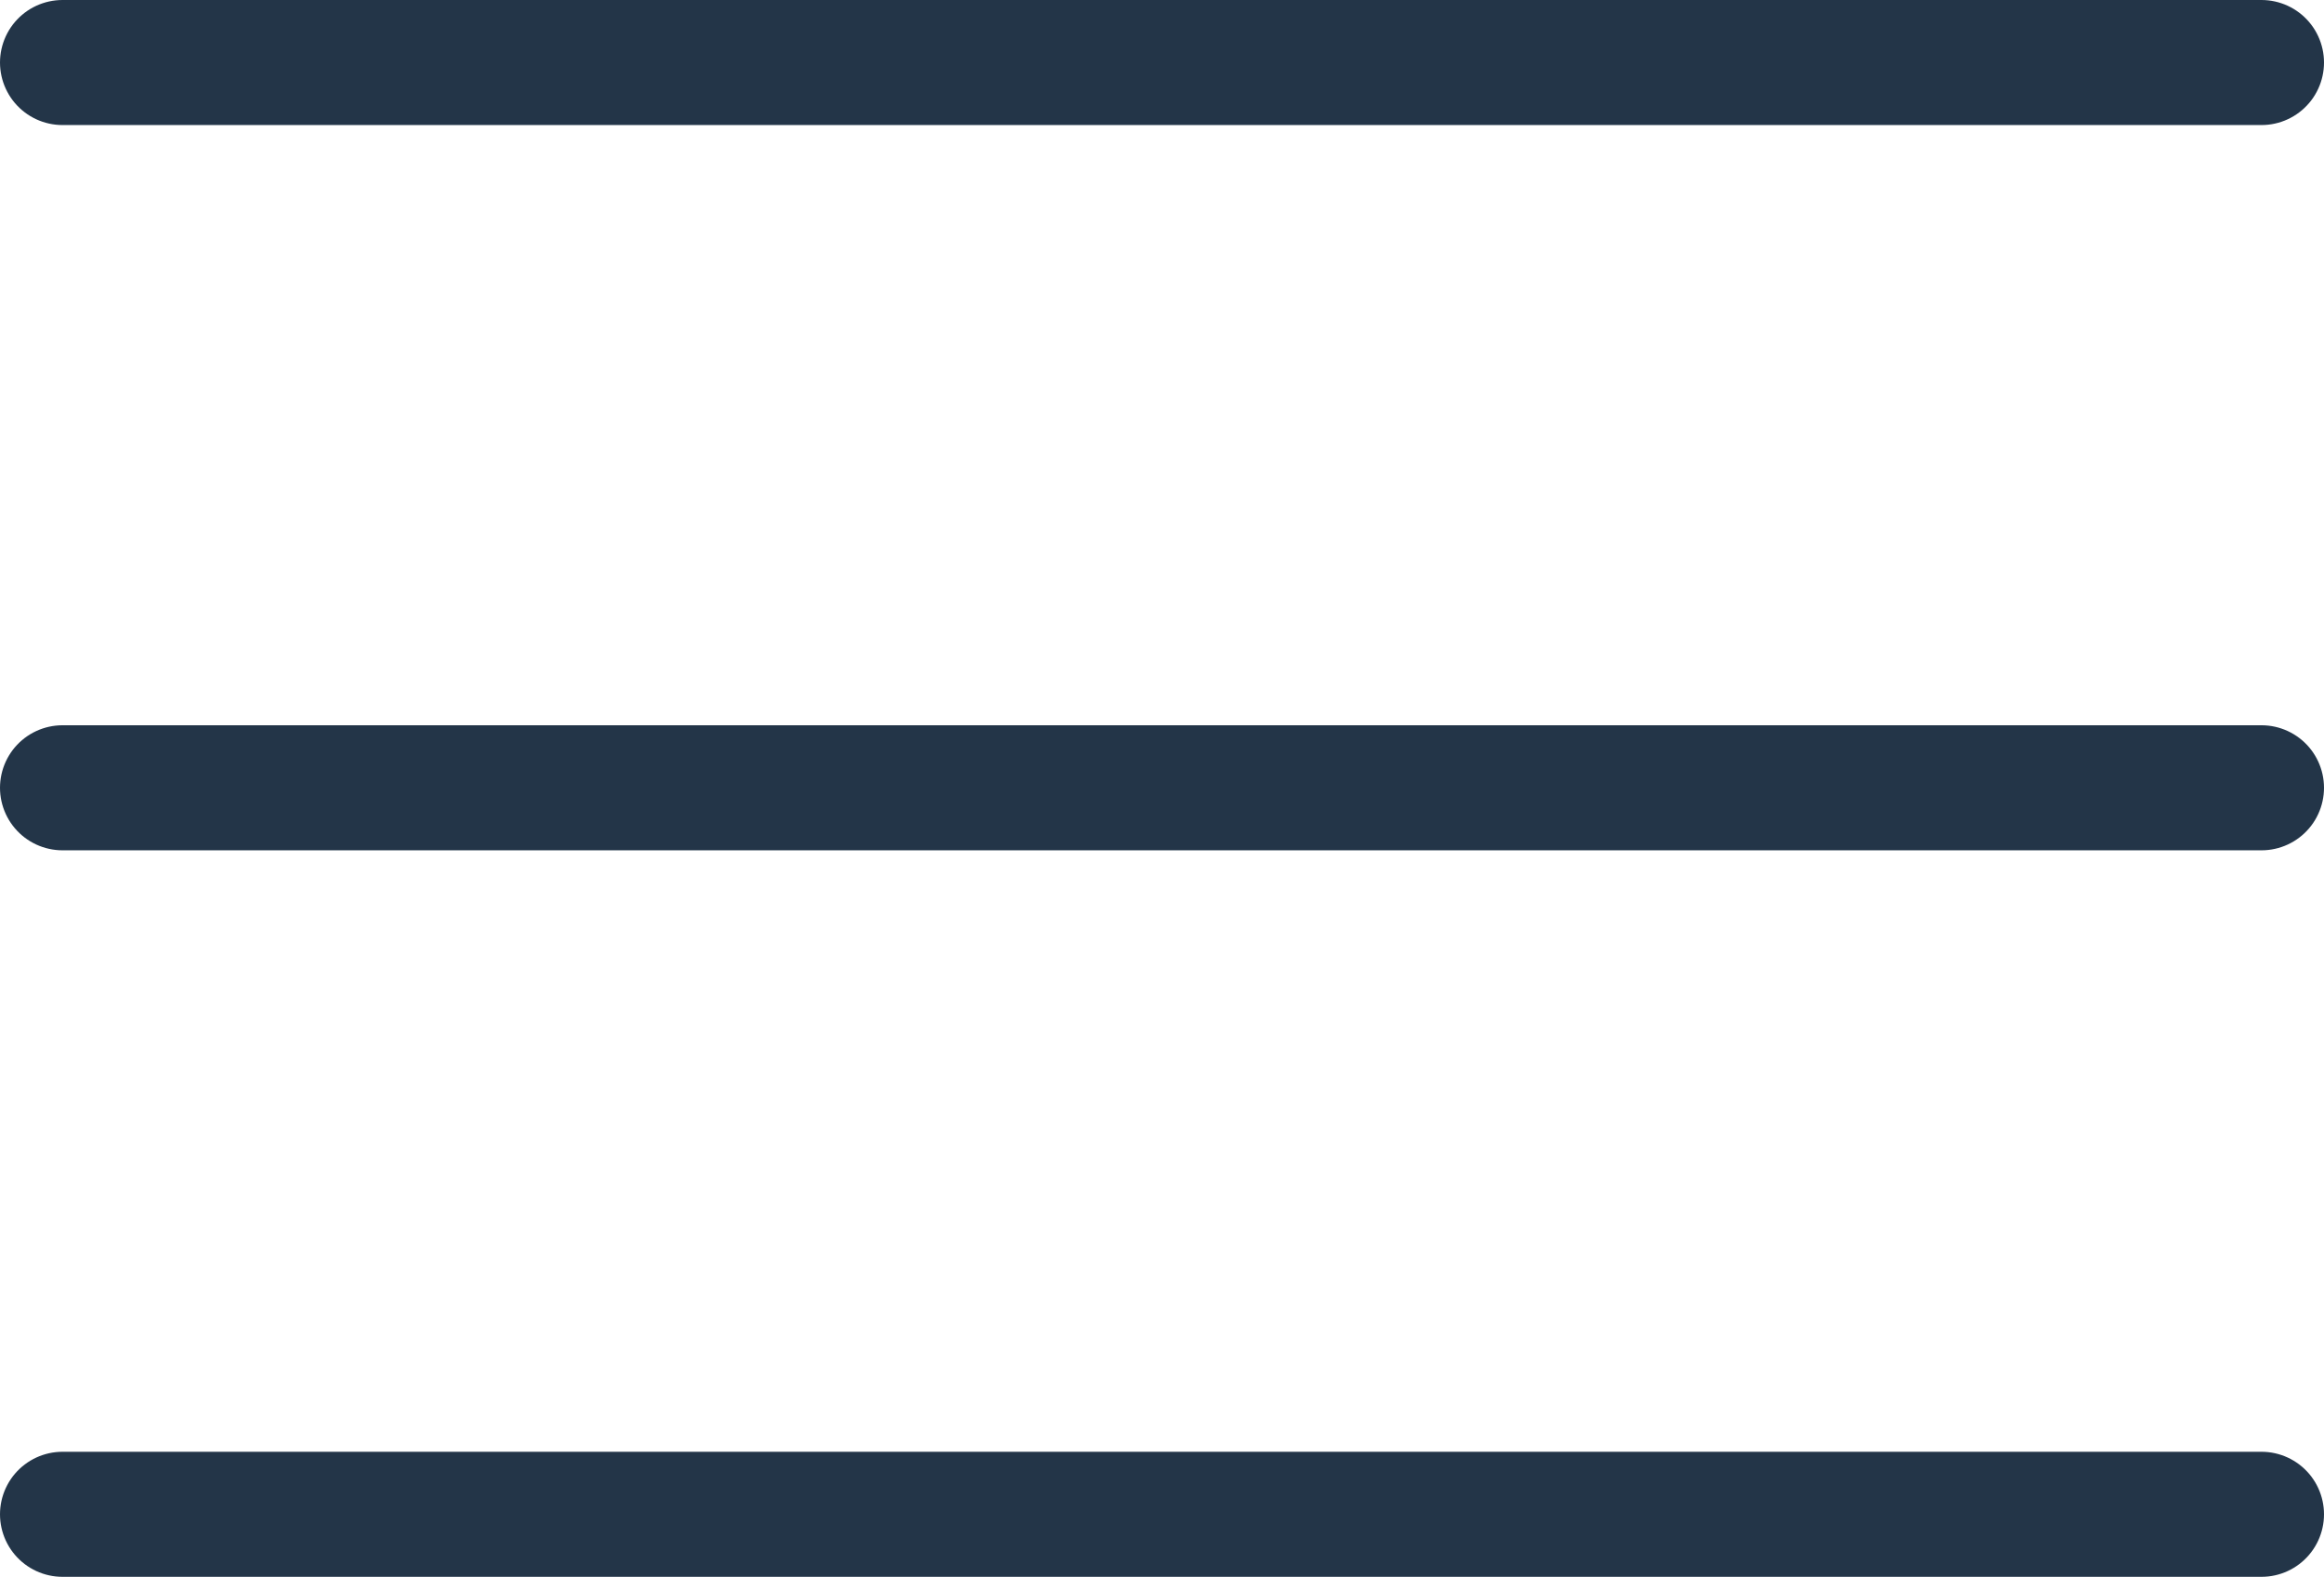
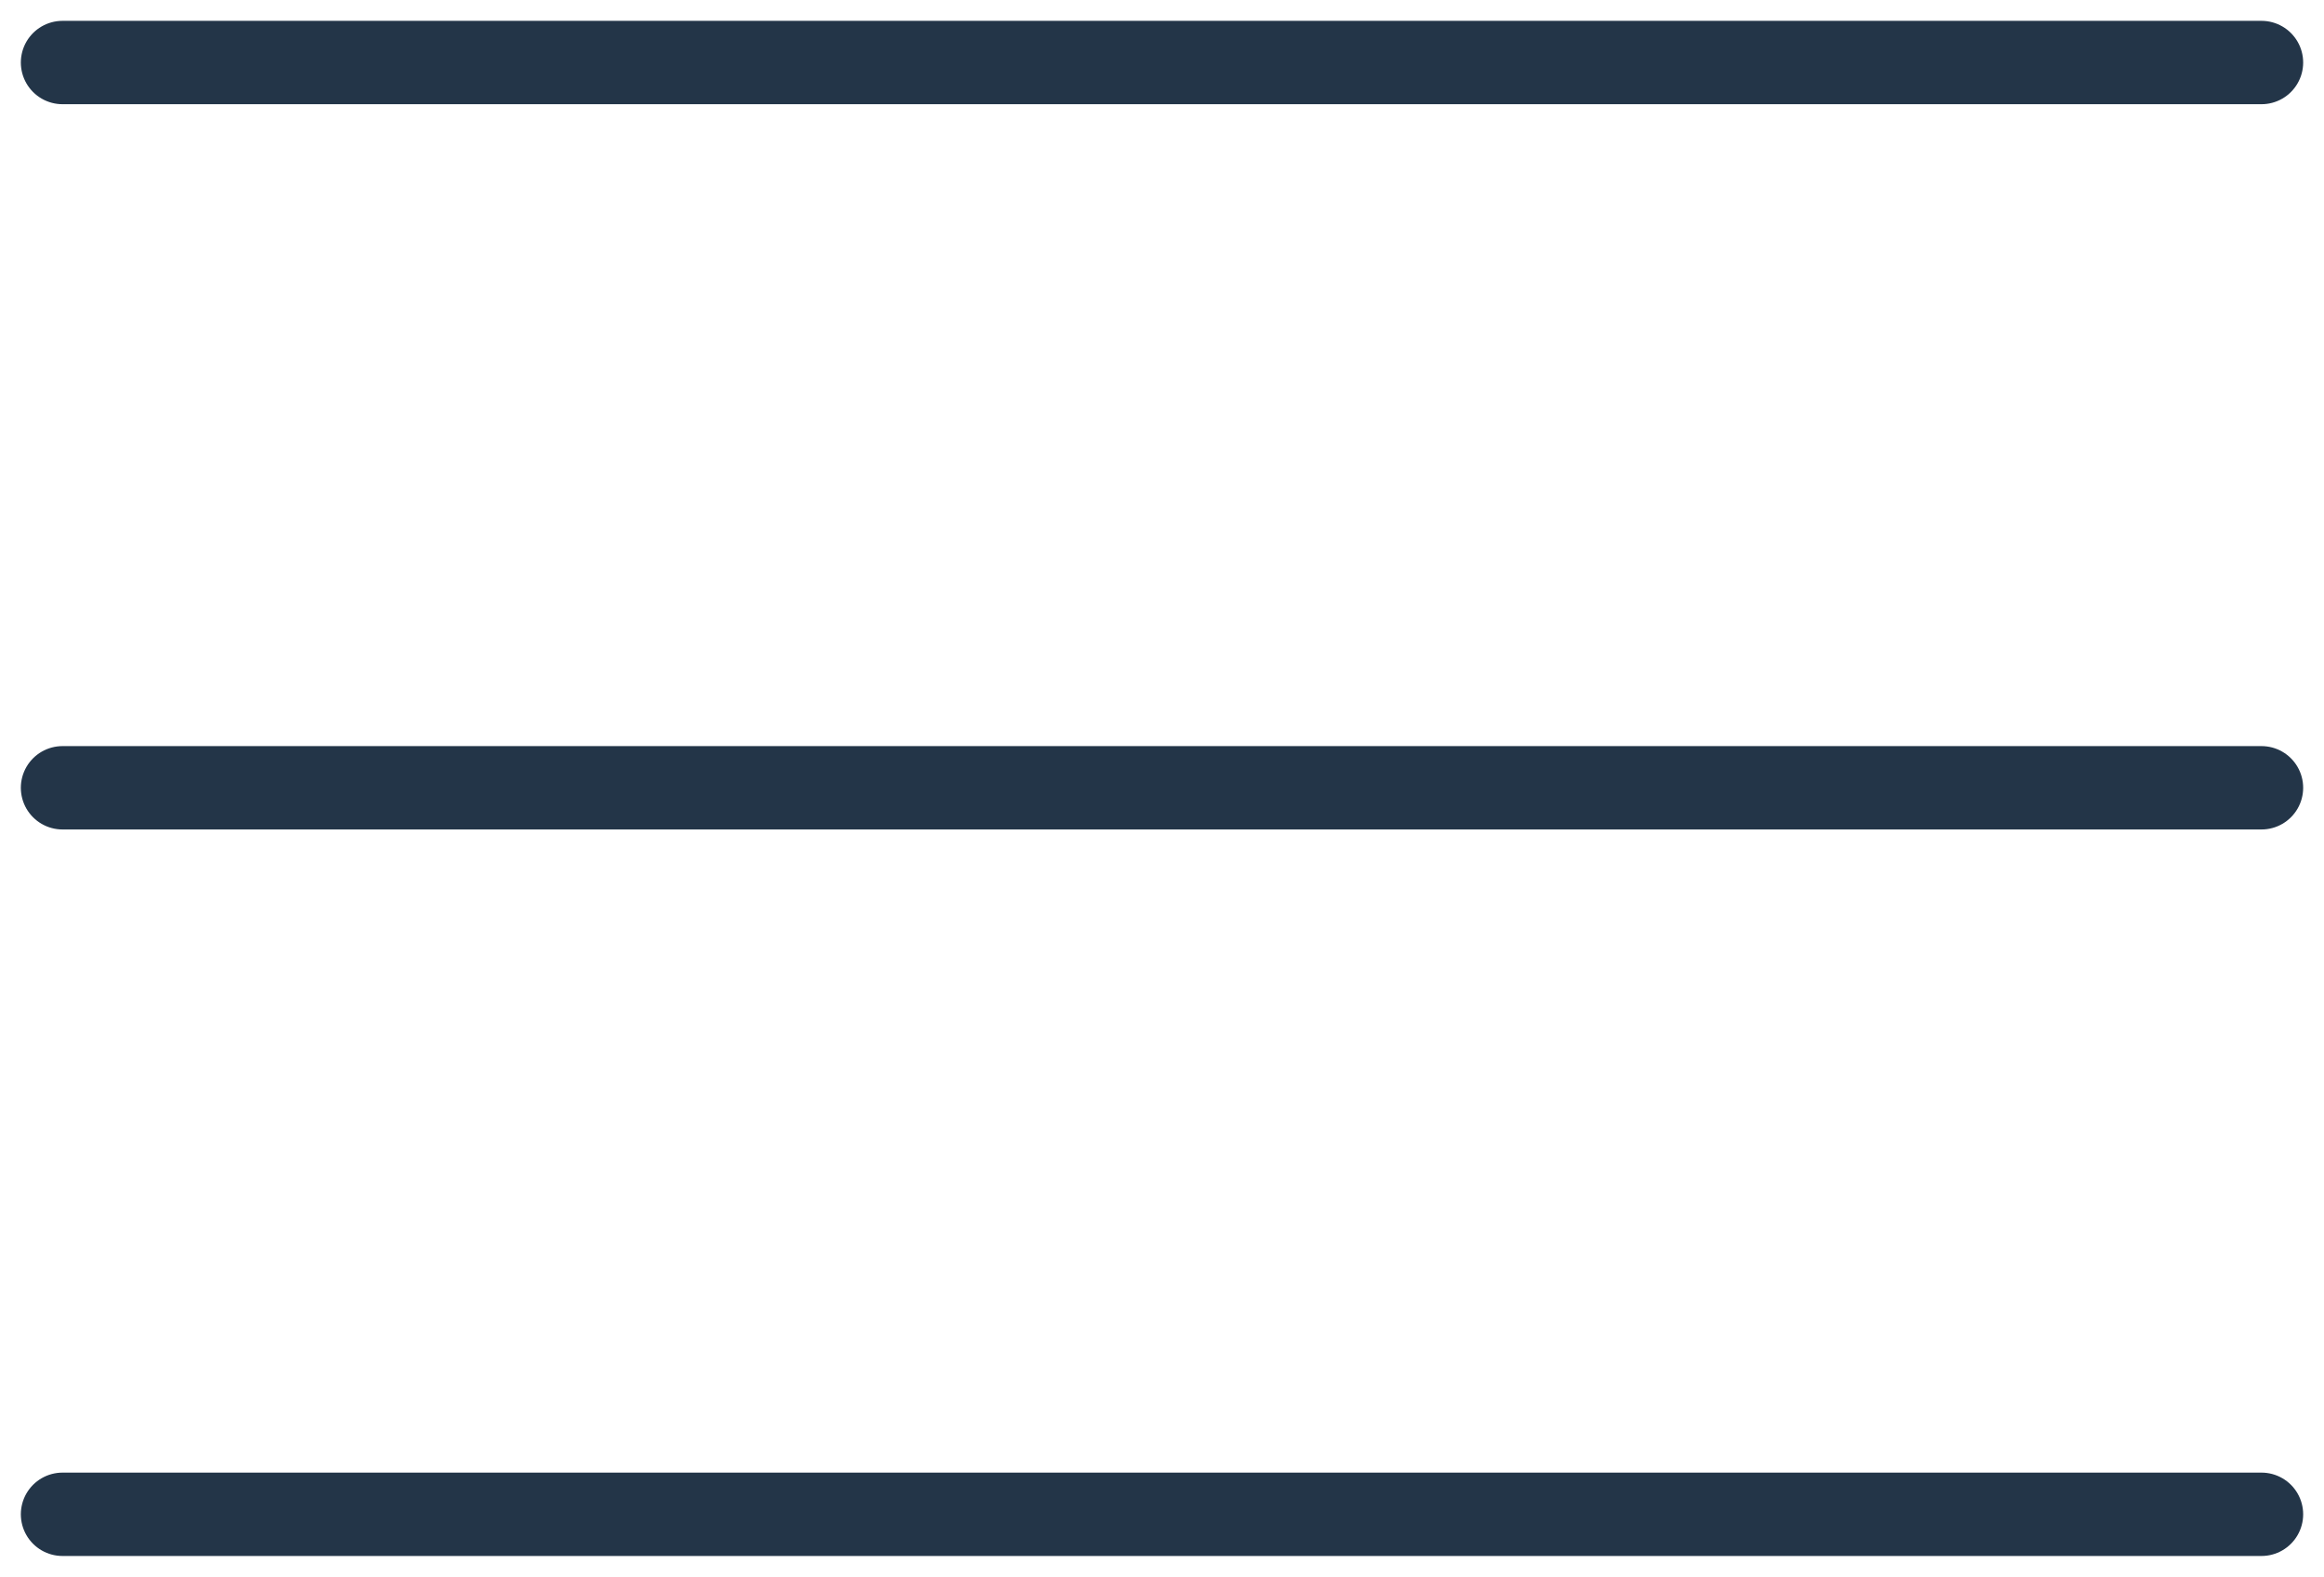
<svg xmlns="http://www.w3.org/2000/svg" id="Layer_2" data-name="Layer 2" viewBox="0 0 18.59 12.61">
  <defs>
    <style>
      .cls-1 {
        fill: none;
        stroke: #233548;
        stroke-linecap: round;
        stroke-miterlimit: 10;
+         stroke-width: 0.5pt;
      }
    </style>
  </defs>
  <g id="Layer_1-2" data-name="Layer 1">
    <g>
      <line class="cls-1" x1=".5" y1=".5" x2="18.09" y2=".5" />
      <line class="cls-1" x1=".5" y1="6.3" x2="18.09" y2="6.3" />
      <line class="cls-1" x1=".5" y1="12.11" x2="18.09" y2="12.11" />
    </g>
  </g>
</svg>
